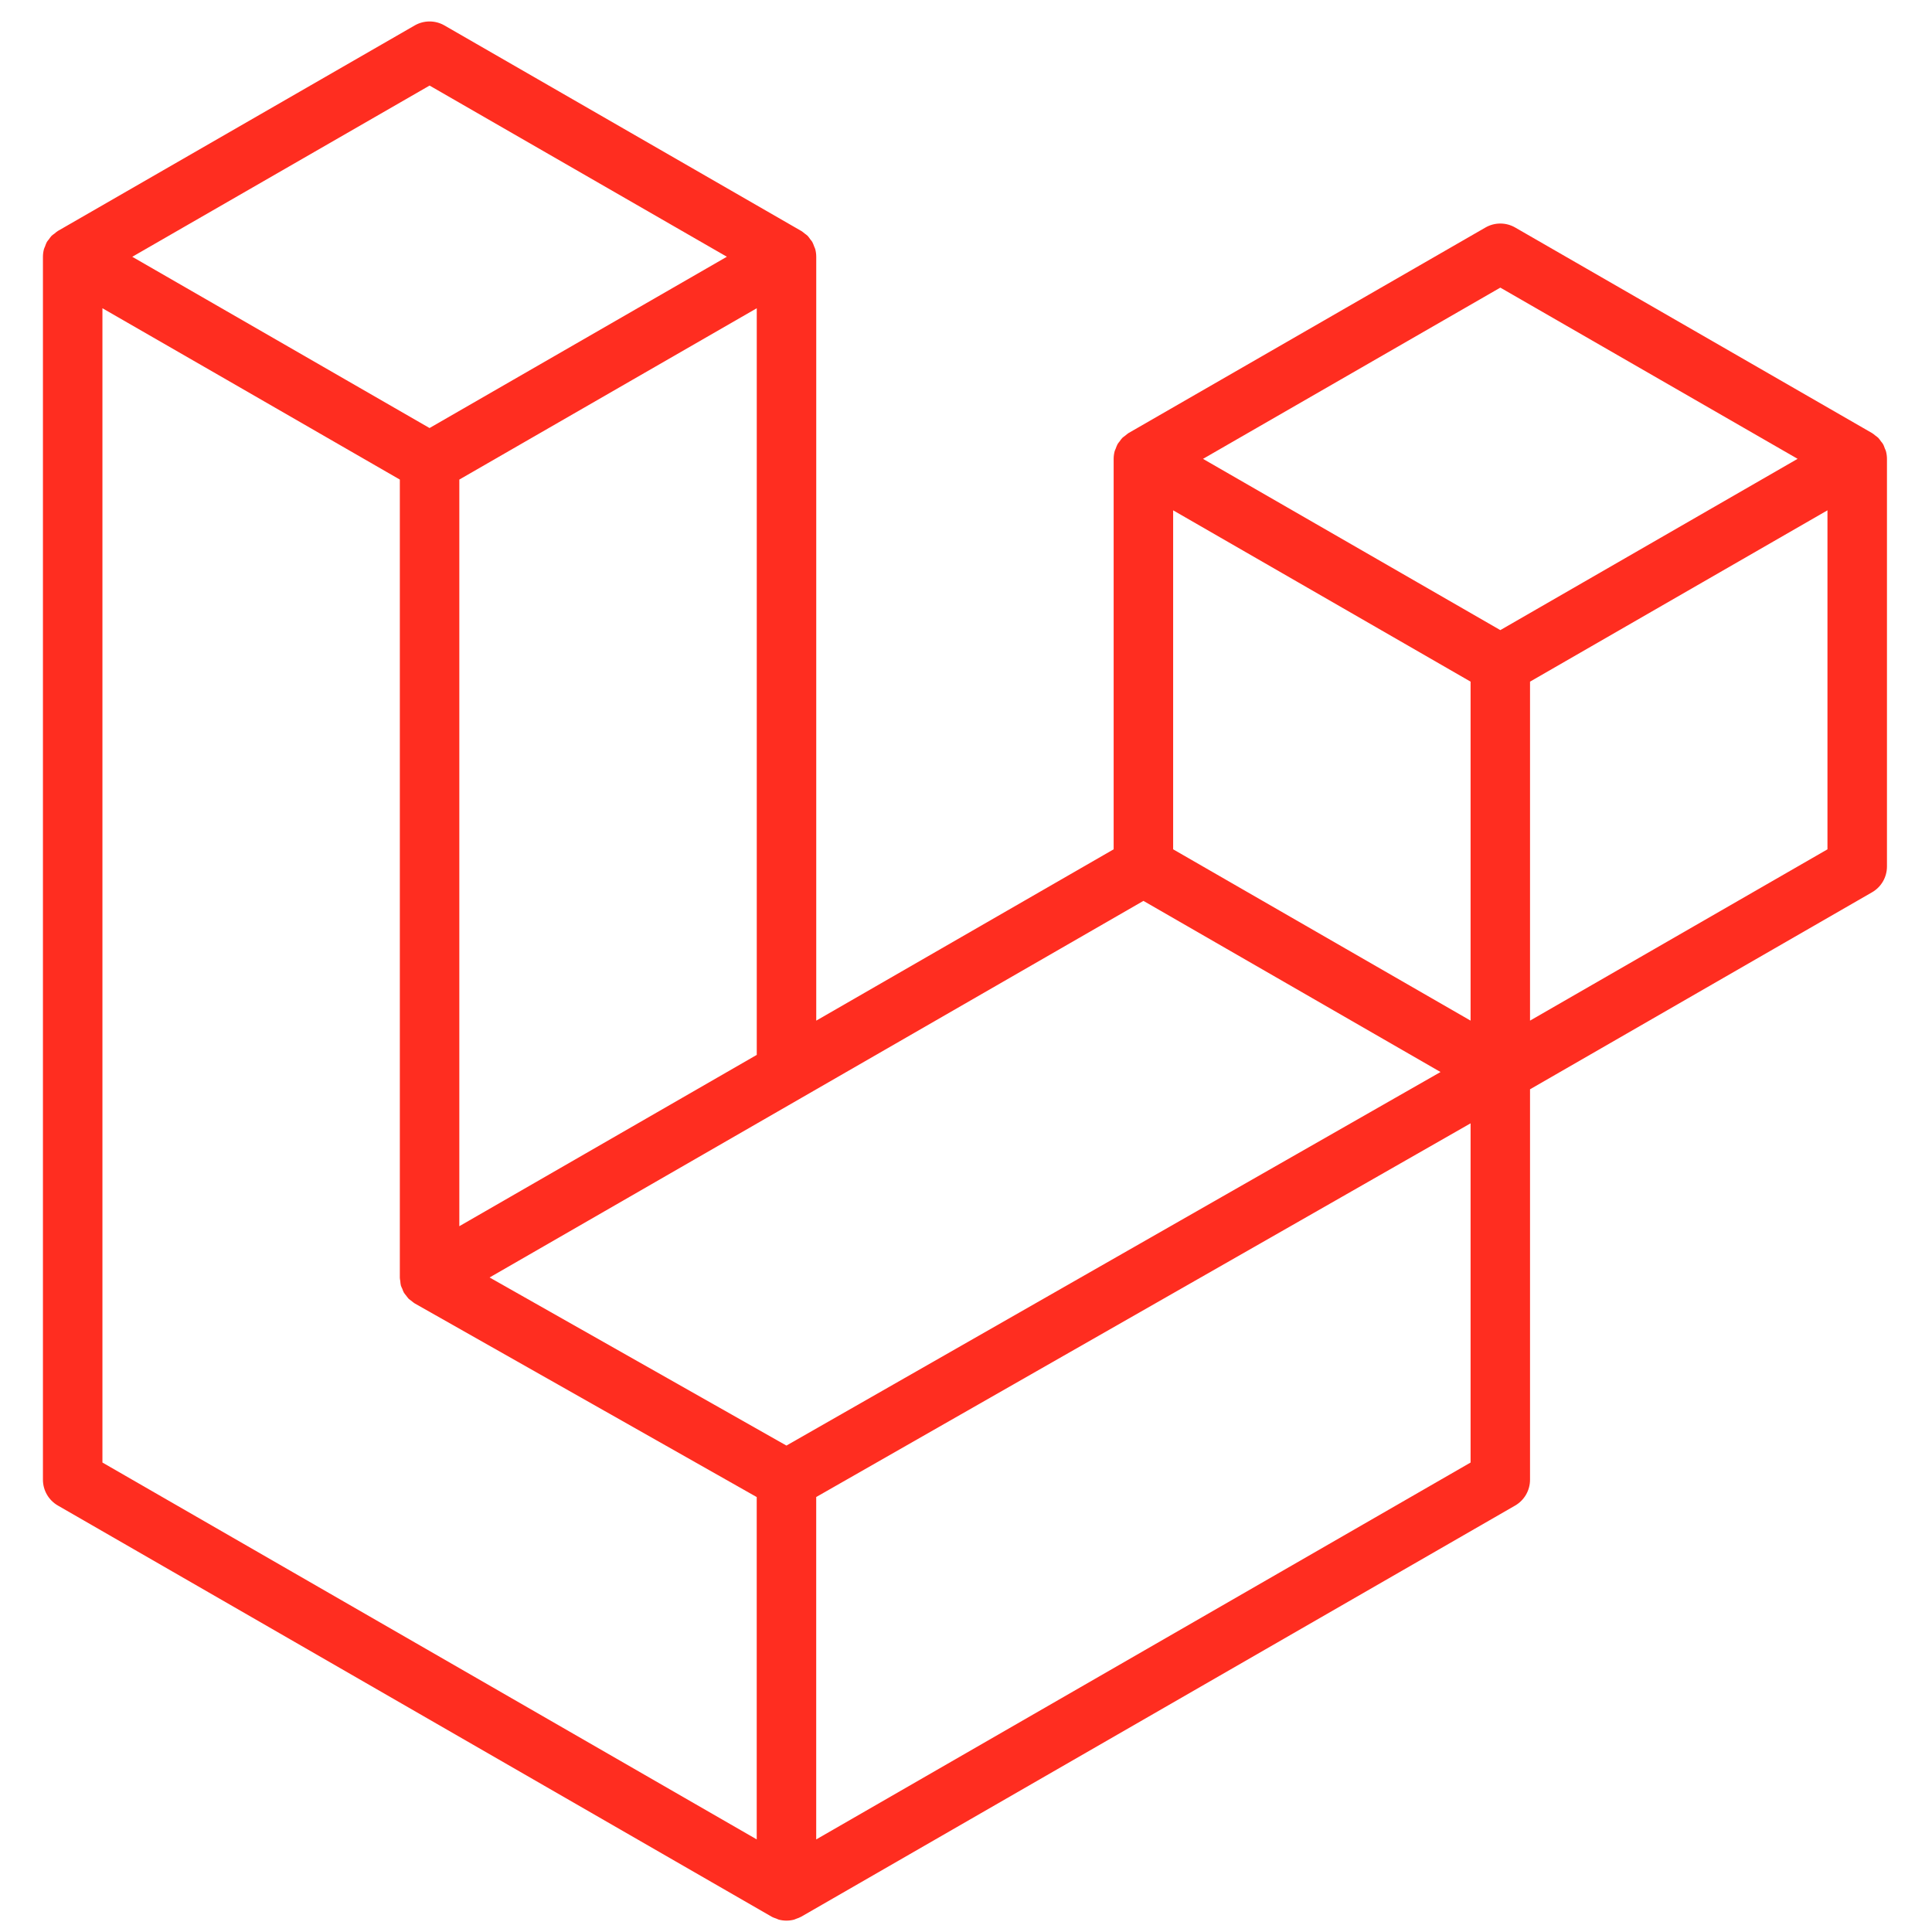
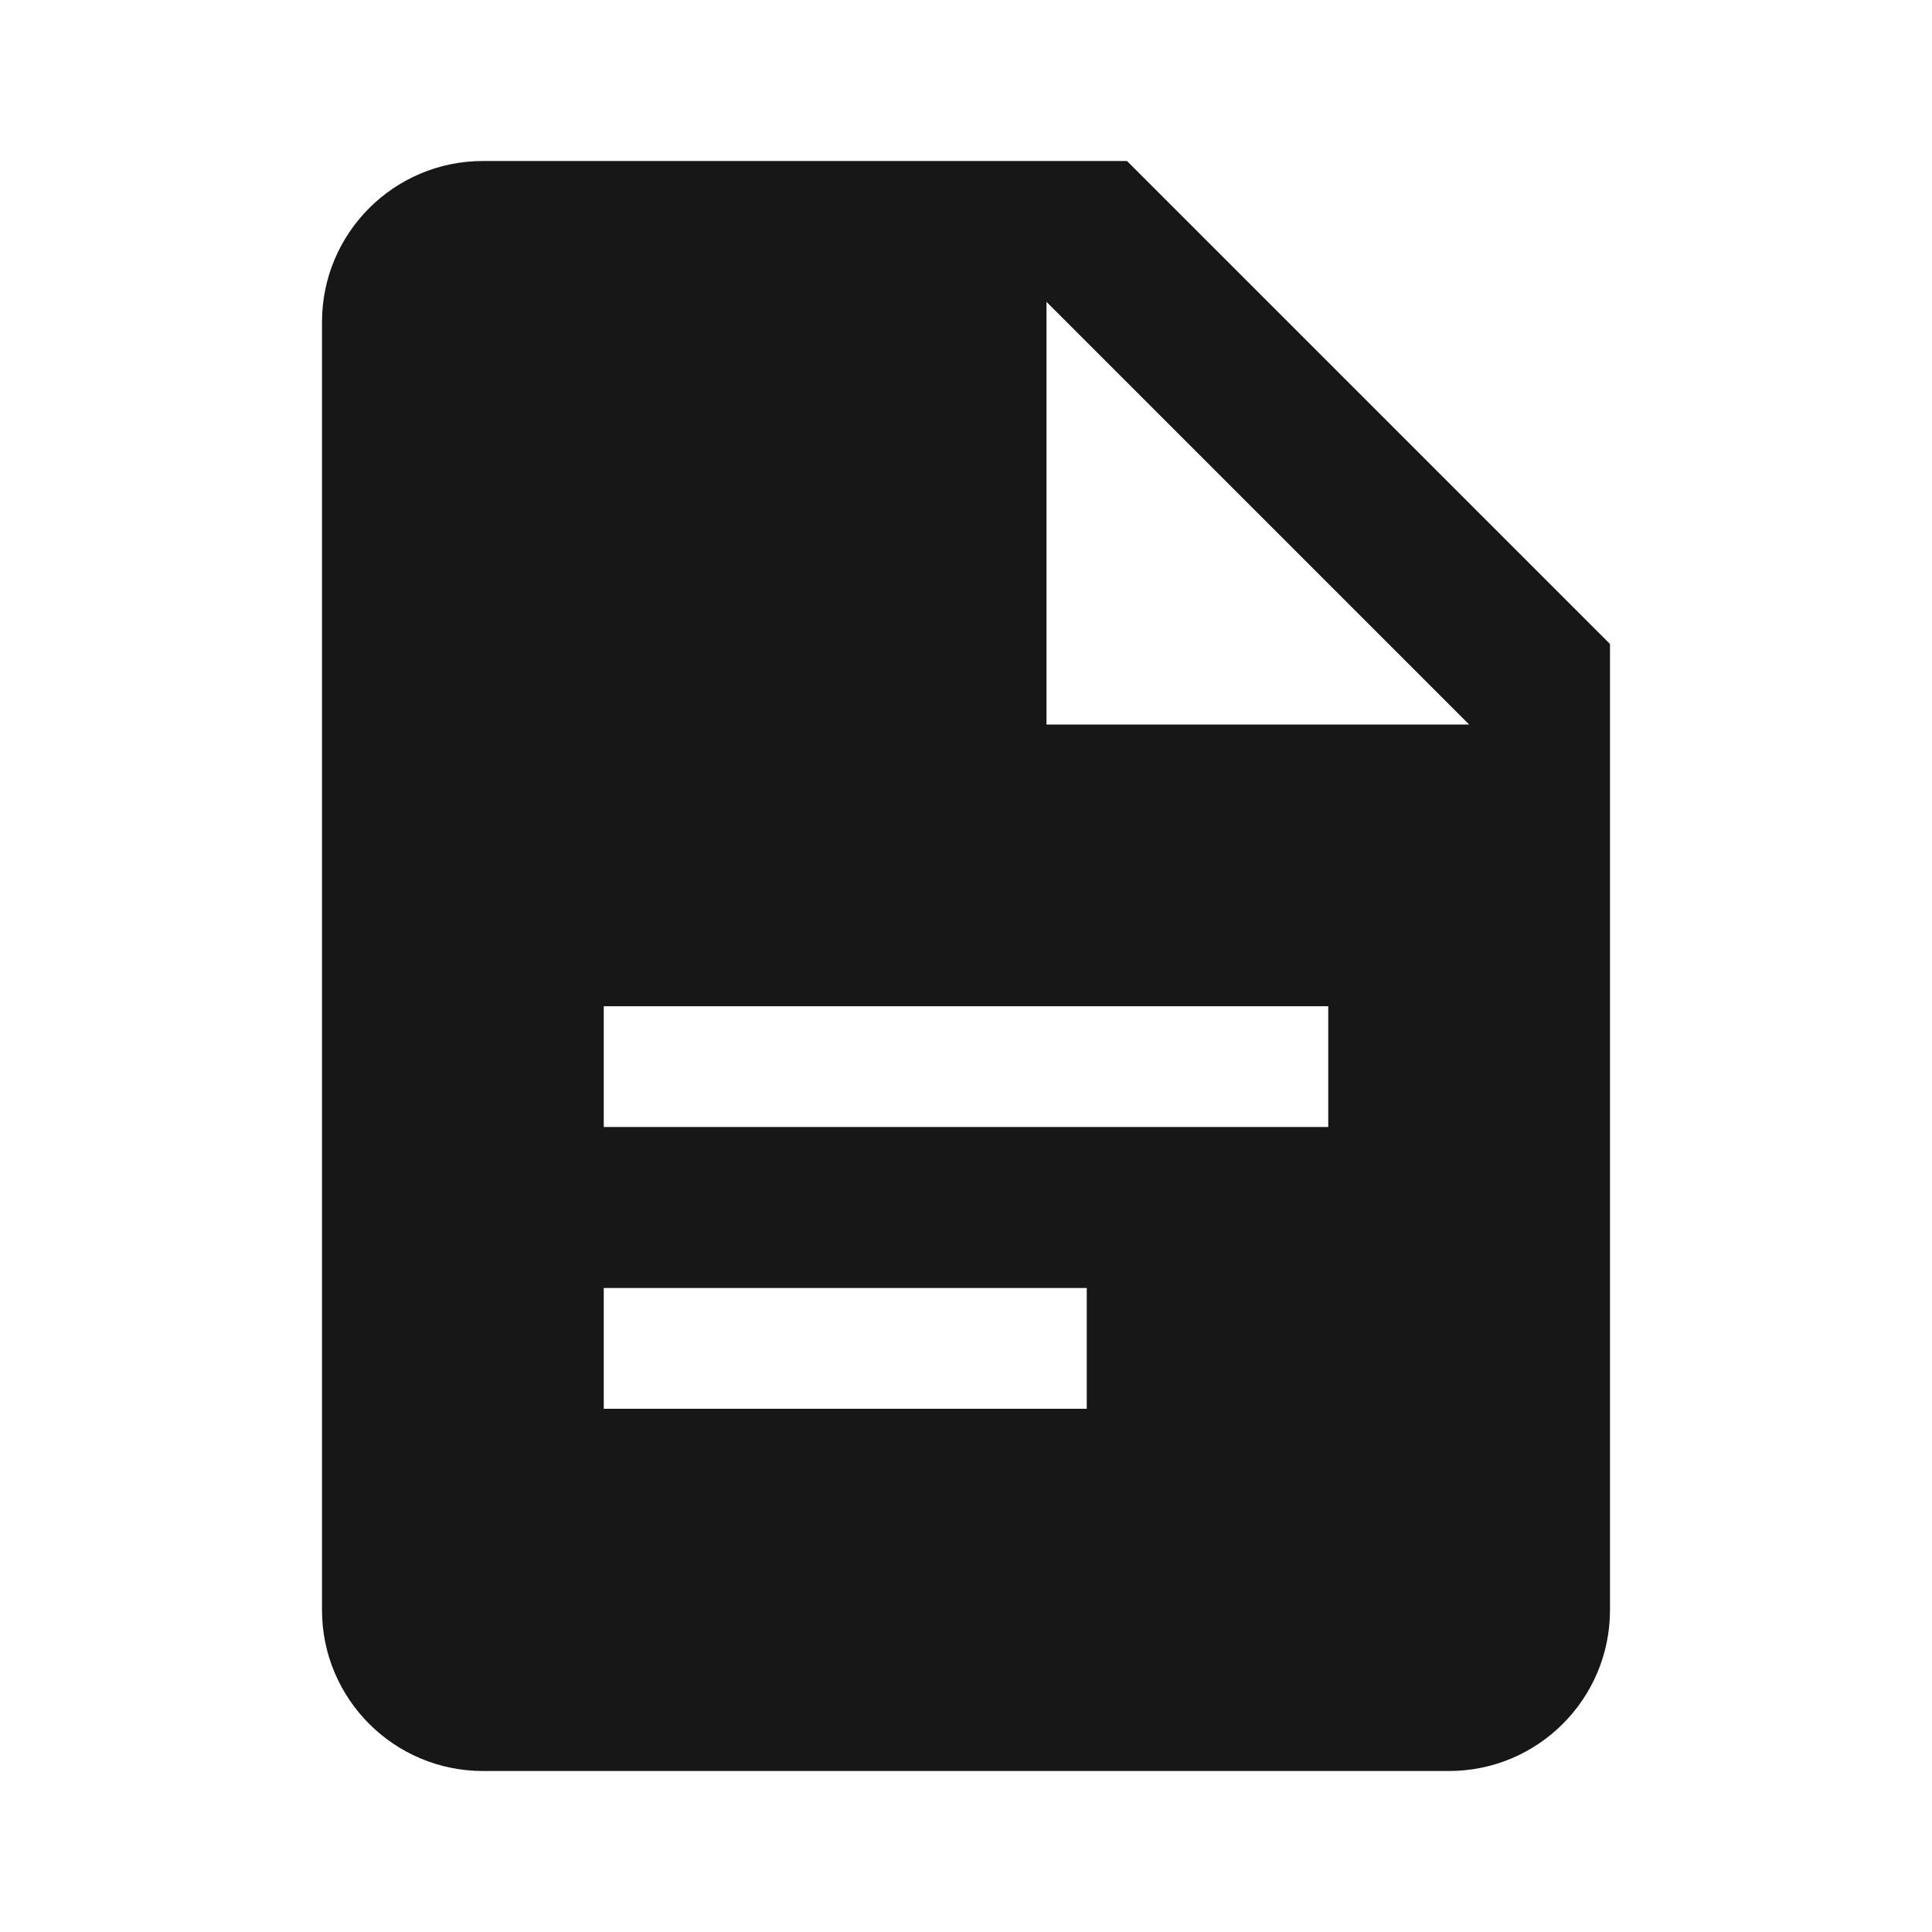
- <svg xmlns="http://www.w3.org/2000/svg" width="166" height="166" viewBox="0 0 166 166" fill="none">
-   <path fill-rule="evenodd" clip-rule="evenodd" d="M162.041 38.759C162.099 38.977 162.129 39.201 162.13 39.426V74.452C162.13 74.902 162.011 75.344 161.786 75.733C161.561 76.122 161.237 76.444 160.847 76.668L131.462 93.594V127.141C131.462 128.054 130.977 128.897 130.186 129.357L68.847 164.683C68.707 164.763 68.554 164.814 68.401 164.868C68.343 164.887 68.289 164.922 68.228 164.938C67.8 165.051 67.349 165.051 66.92 164.938C66.85 164.919 66.786 164.881 66.719 164.855C66.579 164.804 66.432 164.76 66.298 164.683L4.972 129.357C4.583 129.133 4.259 128.81 4.034 128.421C3.808 128.032 3.69 127.591 3.689 127.141L3.689 22.063C3.689 21.834 3.721 21.61 3.779 21.393C3.798 21.32 3.843 21.253 3.868 21.179C3.916 21.045 3.961 20.908 4.031 20.783C4.079 20.7 4.149 20.633 4.206 20.557C4.28 20.454 4.347 20.349 4.433 20.26C4.506 20.186 4.602 20.132 4.685 20.068C4.778 19.992 4.861 19.909 4.966 19.848L35.633 2.185C36.022 1.961 36.462 1.844 36.91 1.844C37.358 1.844 37.798 1.961 38.186 2.185L68.851 19.848H68.857C68.959 19.912 69.045 19.992 69.138 20.065C69.221 20.129 69.313 20.186 69.387 20.257C69.476 20.349 69.54 20.454 69.616 20.557C69.671 20.633 69.744 20.7 69.789 20.783C69.862 20.911 69.904 21.045 69.955 21.179C69.98 21.253 70.025 21.32 70.044 21.396C70.103 21.614 70.133 21.838 70.133 22.063V87.694L95.686 72.974V39.423C95.686 39.2 95.718 38.973 95.775 38.759C95.798 38.683 95.839 38.615 95.865 38.542C95.916 38.408 95.96 38.271 96.031 38.146C96.079 38.063 96.149 37.996 96.203 37.92C96.279 37.818 96.343 37.712 96.433 37.623C96.506 37.549 96.599 37.495 96.681 37.431C96.777 37.355 96.86 37.272 96.962 37.211L127.633 19.548C128.021 19.324 128.461 19.206 128.91 19.206C129.358 19.206 129.798 19.324 130.186 19.548L160.85 37.211C160.959 37.275 161.042 37.355 161.137 37.428C161.217 37.492 161.31 37.549 161.383 37.62C161.473 37.712 161.536 37.818 161.613 37.92C161.67 37.996 161.741 38.063 161.785 38.146C161.859 38.271 161.9 38.408 161.951 38.542C161.98 38.615 162.021 38.683 162.041 38.759ZM157.018 72.974V43.848L146.287 50.028L131.462 58.568V87.694L157.021 72.974H157.018ZM126.354 125.663V96.518L111.771 104.85L70.13 128.626V158.046L126.354 125.663ZM8.801 26.485V125.663L65.018 158.043V128.629L35.649 112L35.64 111.994L35.627 111.988C35.528 111.93 35.445 111.847 35.353 111.777C35.273 111.713 35.18 111.662 35.11 111.592L35.104 111.582C35.021 111.502 34.963 111.403 34.893 111.314C34.829 111.228 34.753 111.154 34.702 111.065L34.699 111.055C34.641 110.96 34.606 110.845 34.565 110.736C34.523 110.64 34.469 110.551 34.443 110.449C34.411 110.328 34.405 110.197 34.392 110.072C34.379 109.976 34.354 109.881 34.354 109.785V109.778V41.205L19.532 32.662L8.801 26.485ZM36.913 7.35L11.364 22.063L36.907 36.777L62.453 22.06L36.907 7.35H36.913ZM50.2 99.174L65.022 90.637V26.485L54.291 32.665L39.466 41.205V105.357L50.2 99.174ZM128.91 24.713L103.363 39.426L128.91 54.14L154.453 39.423L128.91 24.713ZM126.354 58.568L111.529 50.028L100.798 43.848V72.974L115.619 81.511L126.354 87.694V58.568ZM67.571 124.205L105.042 102.803L123.772 92.109L98.245 77.405L68.854 94.334L42.066 109.762L67.571 124.205Z" fill="#FF2D20" />
+ <svg xmlns="http://www.w3.org/2000/svg" viewBox="0 0 24 24">
+   <style>
+         path { fill: #171717; }
+         @media (prefers-color-scheme: dark) { path { fill: #fafafa; } }
+     </style>
+   <path fill-rule="evenodd" clip-rule="evenodd" d="M6 2h8l6 6v12a2 2 0 0 1-2 2H6a2 2 0 0 1-2-2V4a2 2 0 0 1 2-2Zm7 1.75V9h5.25L13 3.75ZM7.5 12.5h9V14h-9v-1.5Zm0 3.5h6v1.5h-6V16Z" />
</svg>
